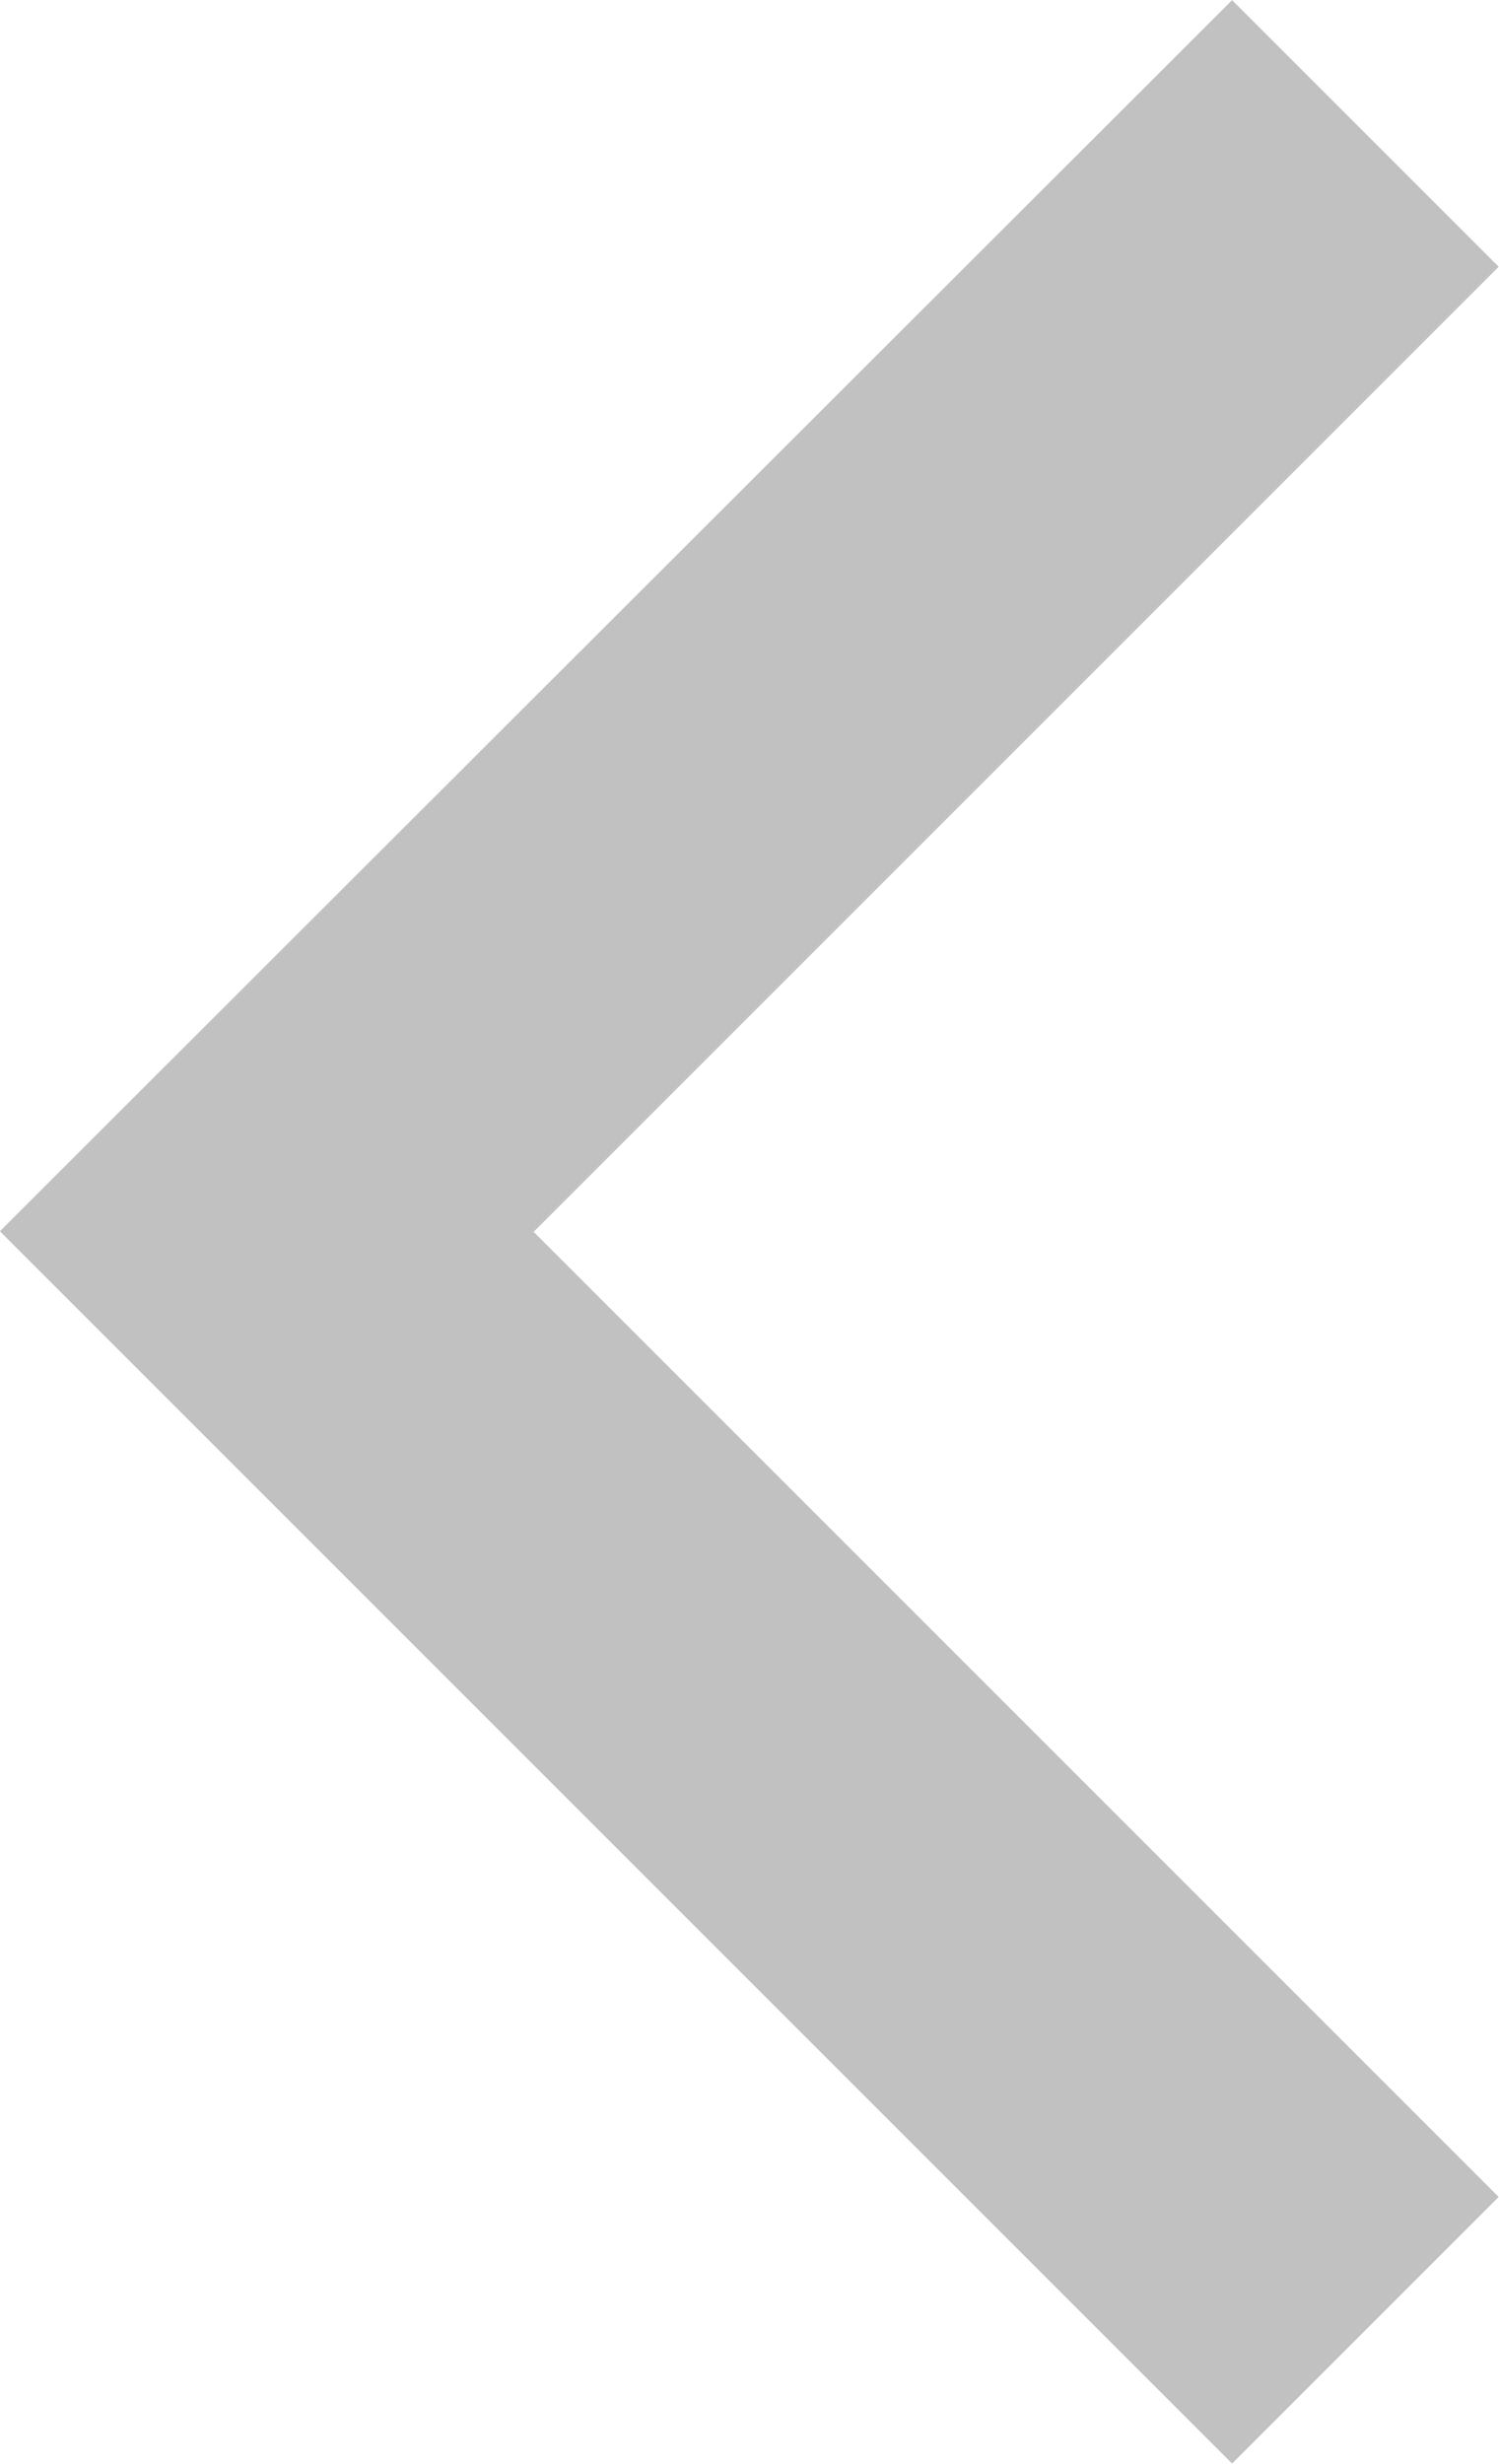
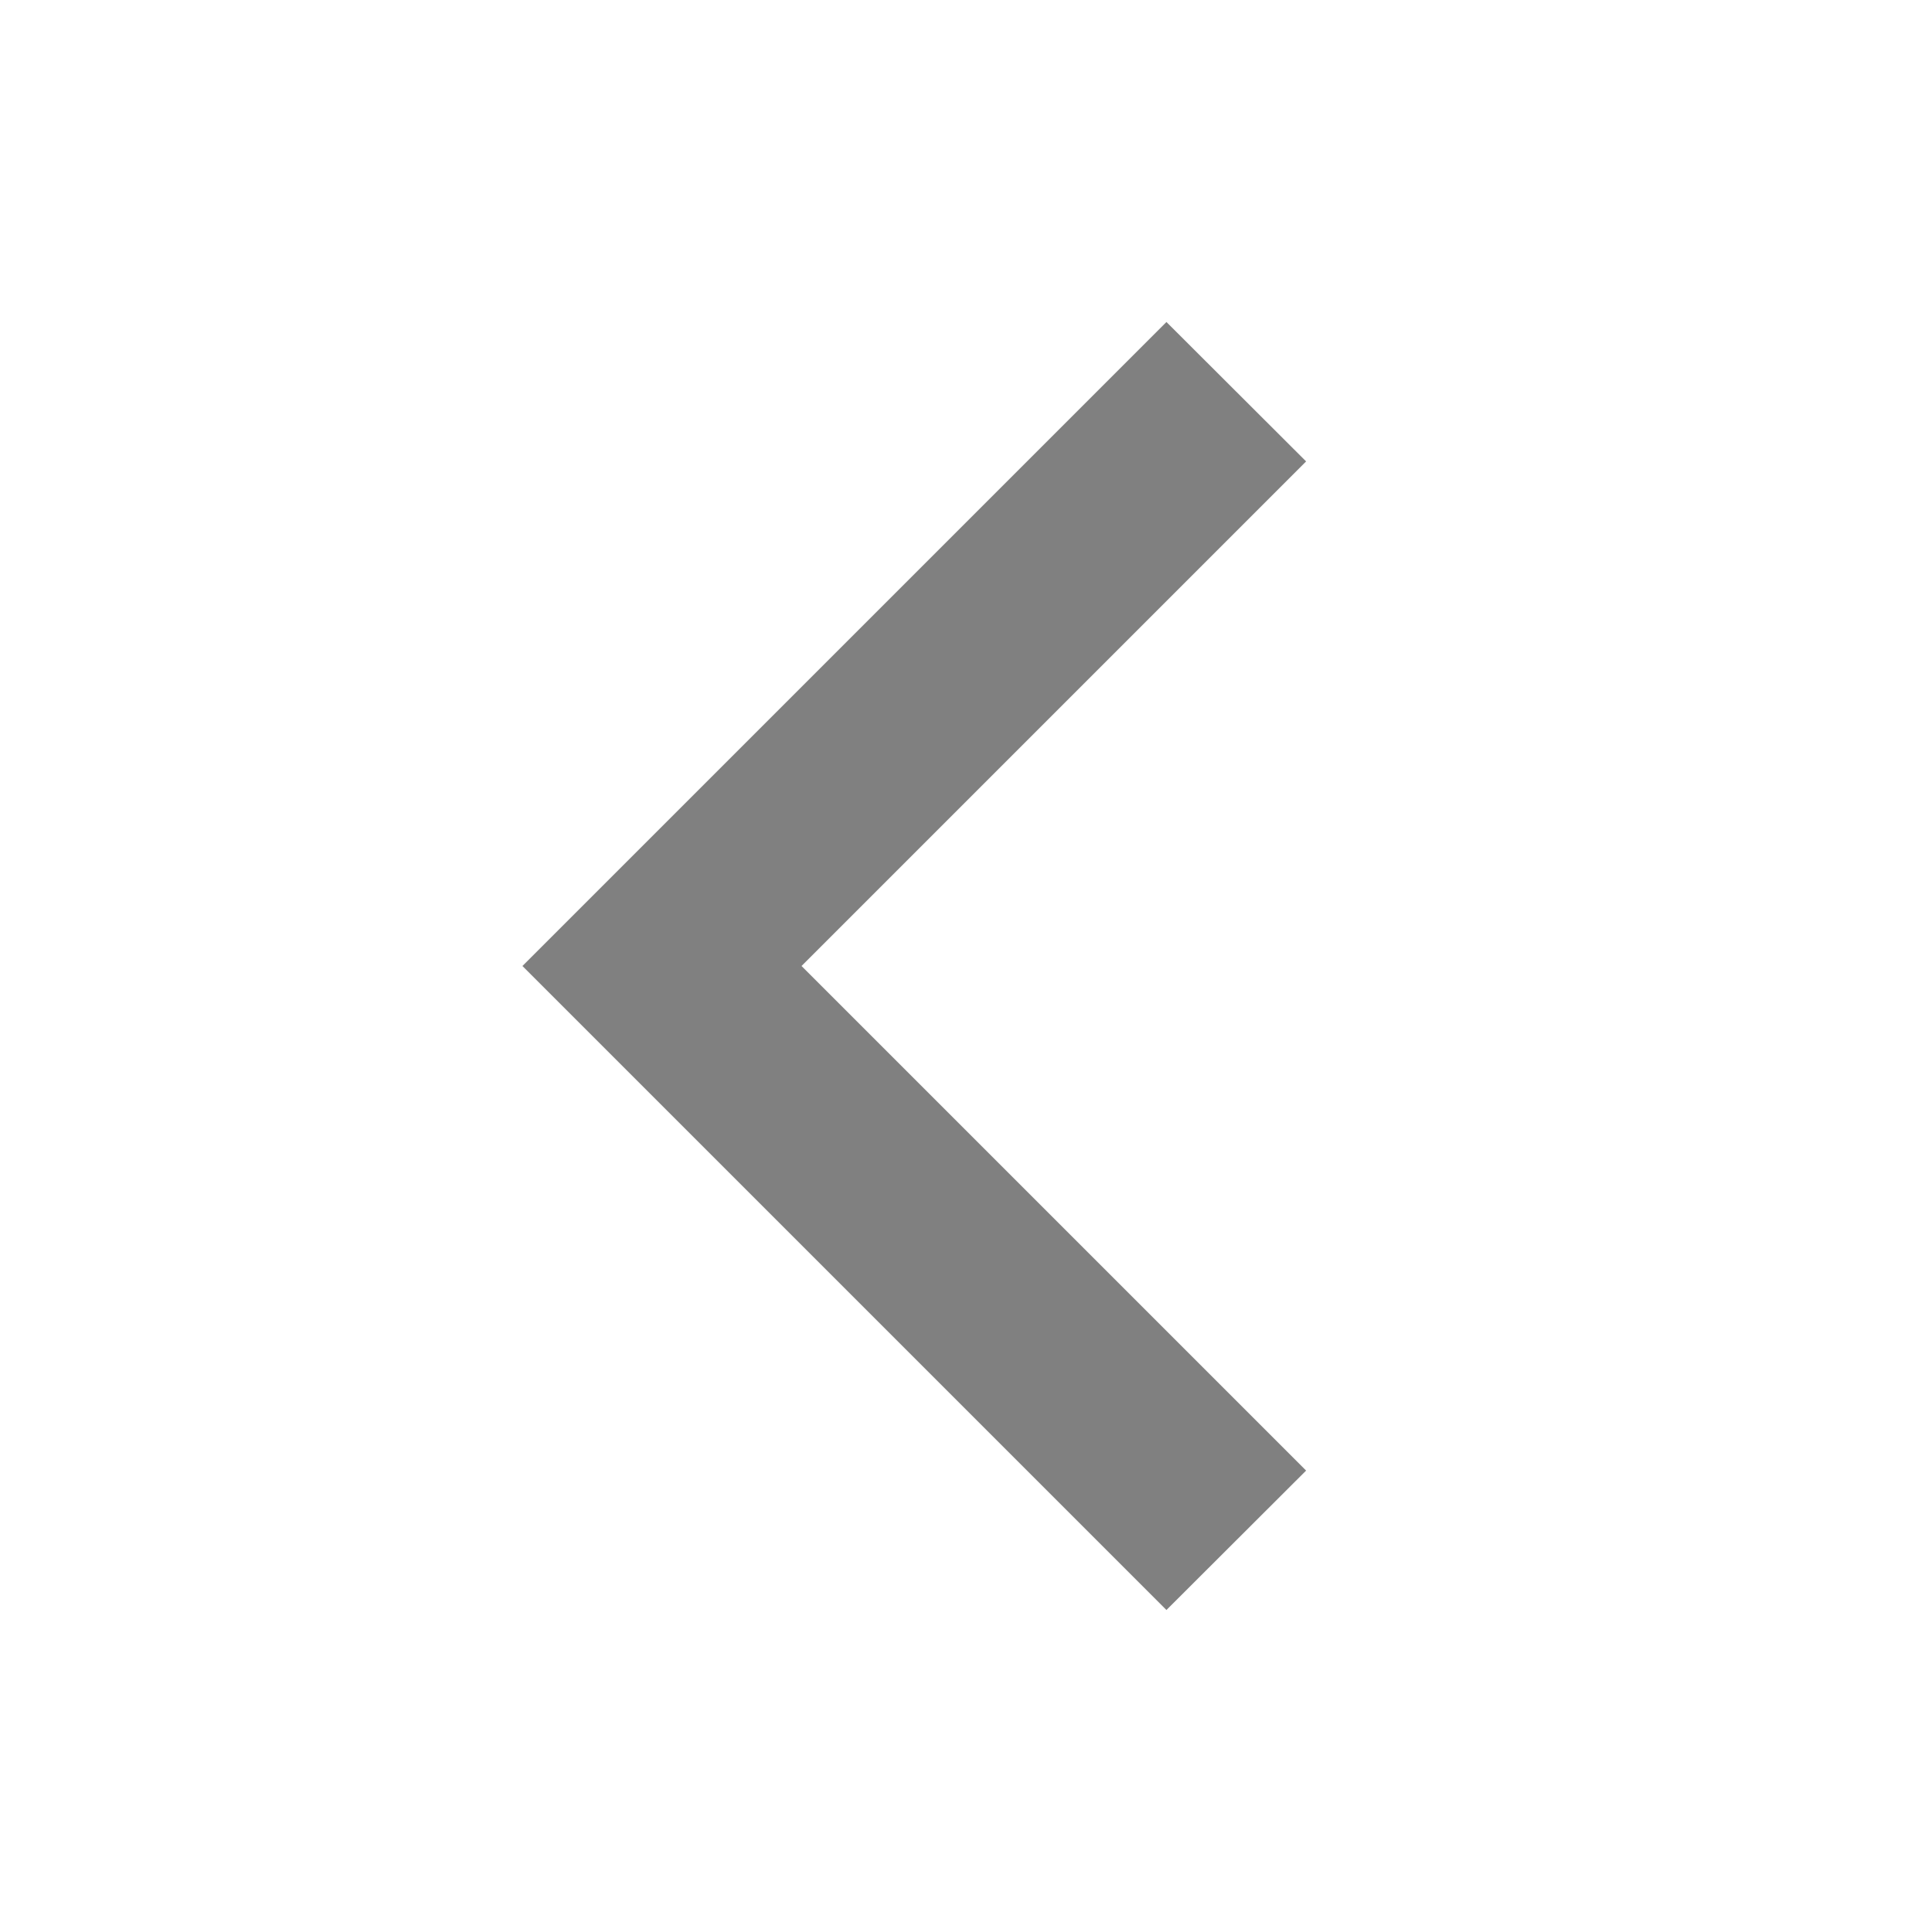
- <svg xmlns="http://www.w3.org/2000/svg" width="9.733" height="16" viewBox="0 0 2.575 4.233" version="1.1" id="svg8">
+ <svg xmlns="http://www.w3.org/2000/svg" width="24" height="24" viewBox="0 0 6.35 6.35" version="1.1" id="svg8">
  <defs id="defs2" />
-   <g id="layer1" transform="translate(3.460793,-117.3348)">
-     <path style="color:#000000;clip-rule:nonzero;display:inline;overflow:visible;visibility:visible;opacity:1;isolation:auto;mix-blend-mode:normal;color-interpolation:sRGB;color-interpolation-filters:linearRGB;solid-color:#000000;solid-opacity:1;vector-effect:none;fill:#808080;fill-opacity:0.492;fill-rule:nonzero;stroke:none;stroke-width:0.794;stroke-linecap:butt;stroke-linejoin:miter;stroke-miterlimit:4;stroke-dasharray:none;stroke-dashoffset:0;stroke-opacity:1;color-rendering:auto;image-rendering:auto;shape-rendering:auto;text-rendering:auto;enable-background:accumulate" d="m -1.344,117.335 0.458,0.458 -1.658,1.658 1.658,1.658 -0.458,0.458 -2.117,-2.117 z" id="rect4526" />
+   <g id="layer1" transform="translate(3.460793,-115.2181)">
+     <path style="color:#000000;clip-rule:nonzero;display:inline;overflow:visible;visibility:visible;opacity:1;isolation:auto;mix-blend-mode:normal;color-interpolation:sRGB;color-interpolation-filters:linearRGB;solid-color:#000000;solid-opacity:1;vector-effect:none;fill:#808080;fill-opacity:1;fill-rule:nonzero;stroke:none;stroke-width:2;stroke-linecap:butt;stroke-linejoin:miter;stroke-miterlimit:4;stroke-dasharray:none;stroke-dashoffset:0;stroke-opacity:1;color-rendering:auto;image-rendering:auto;shape-rendering:auto;text-rendering:auto;enable-background:accumulate" d="M 14.49 4 L 6.49 12 L 14.49 20 L 16.225 18.268 L 9.957 12 L 16.225 5.732 L 14.49 4 z " transform="matrix(0.2645833,0,0,0.2645833,-3.460793,115.2181)" id="path4508" />
  </g>
</svg>
